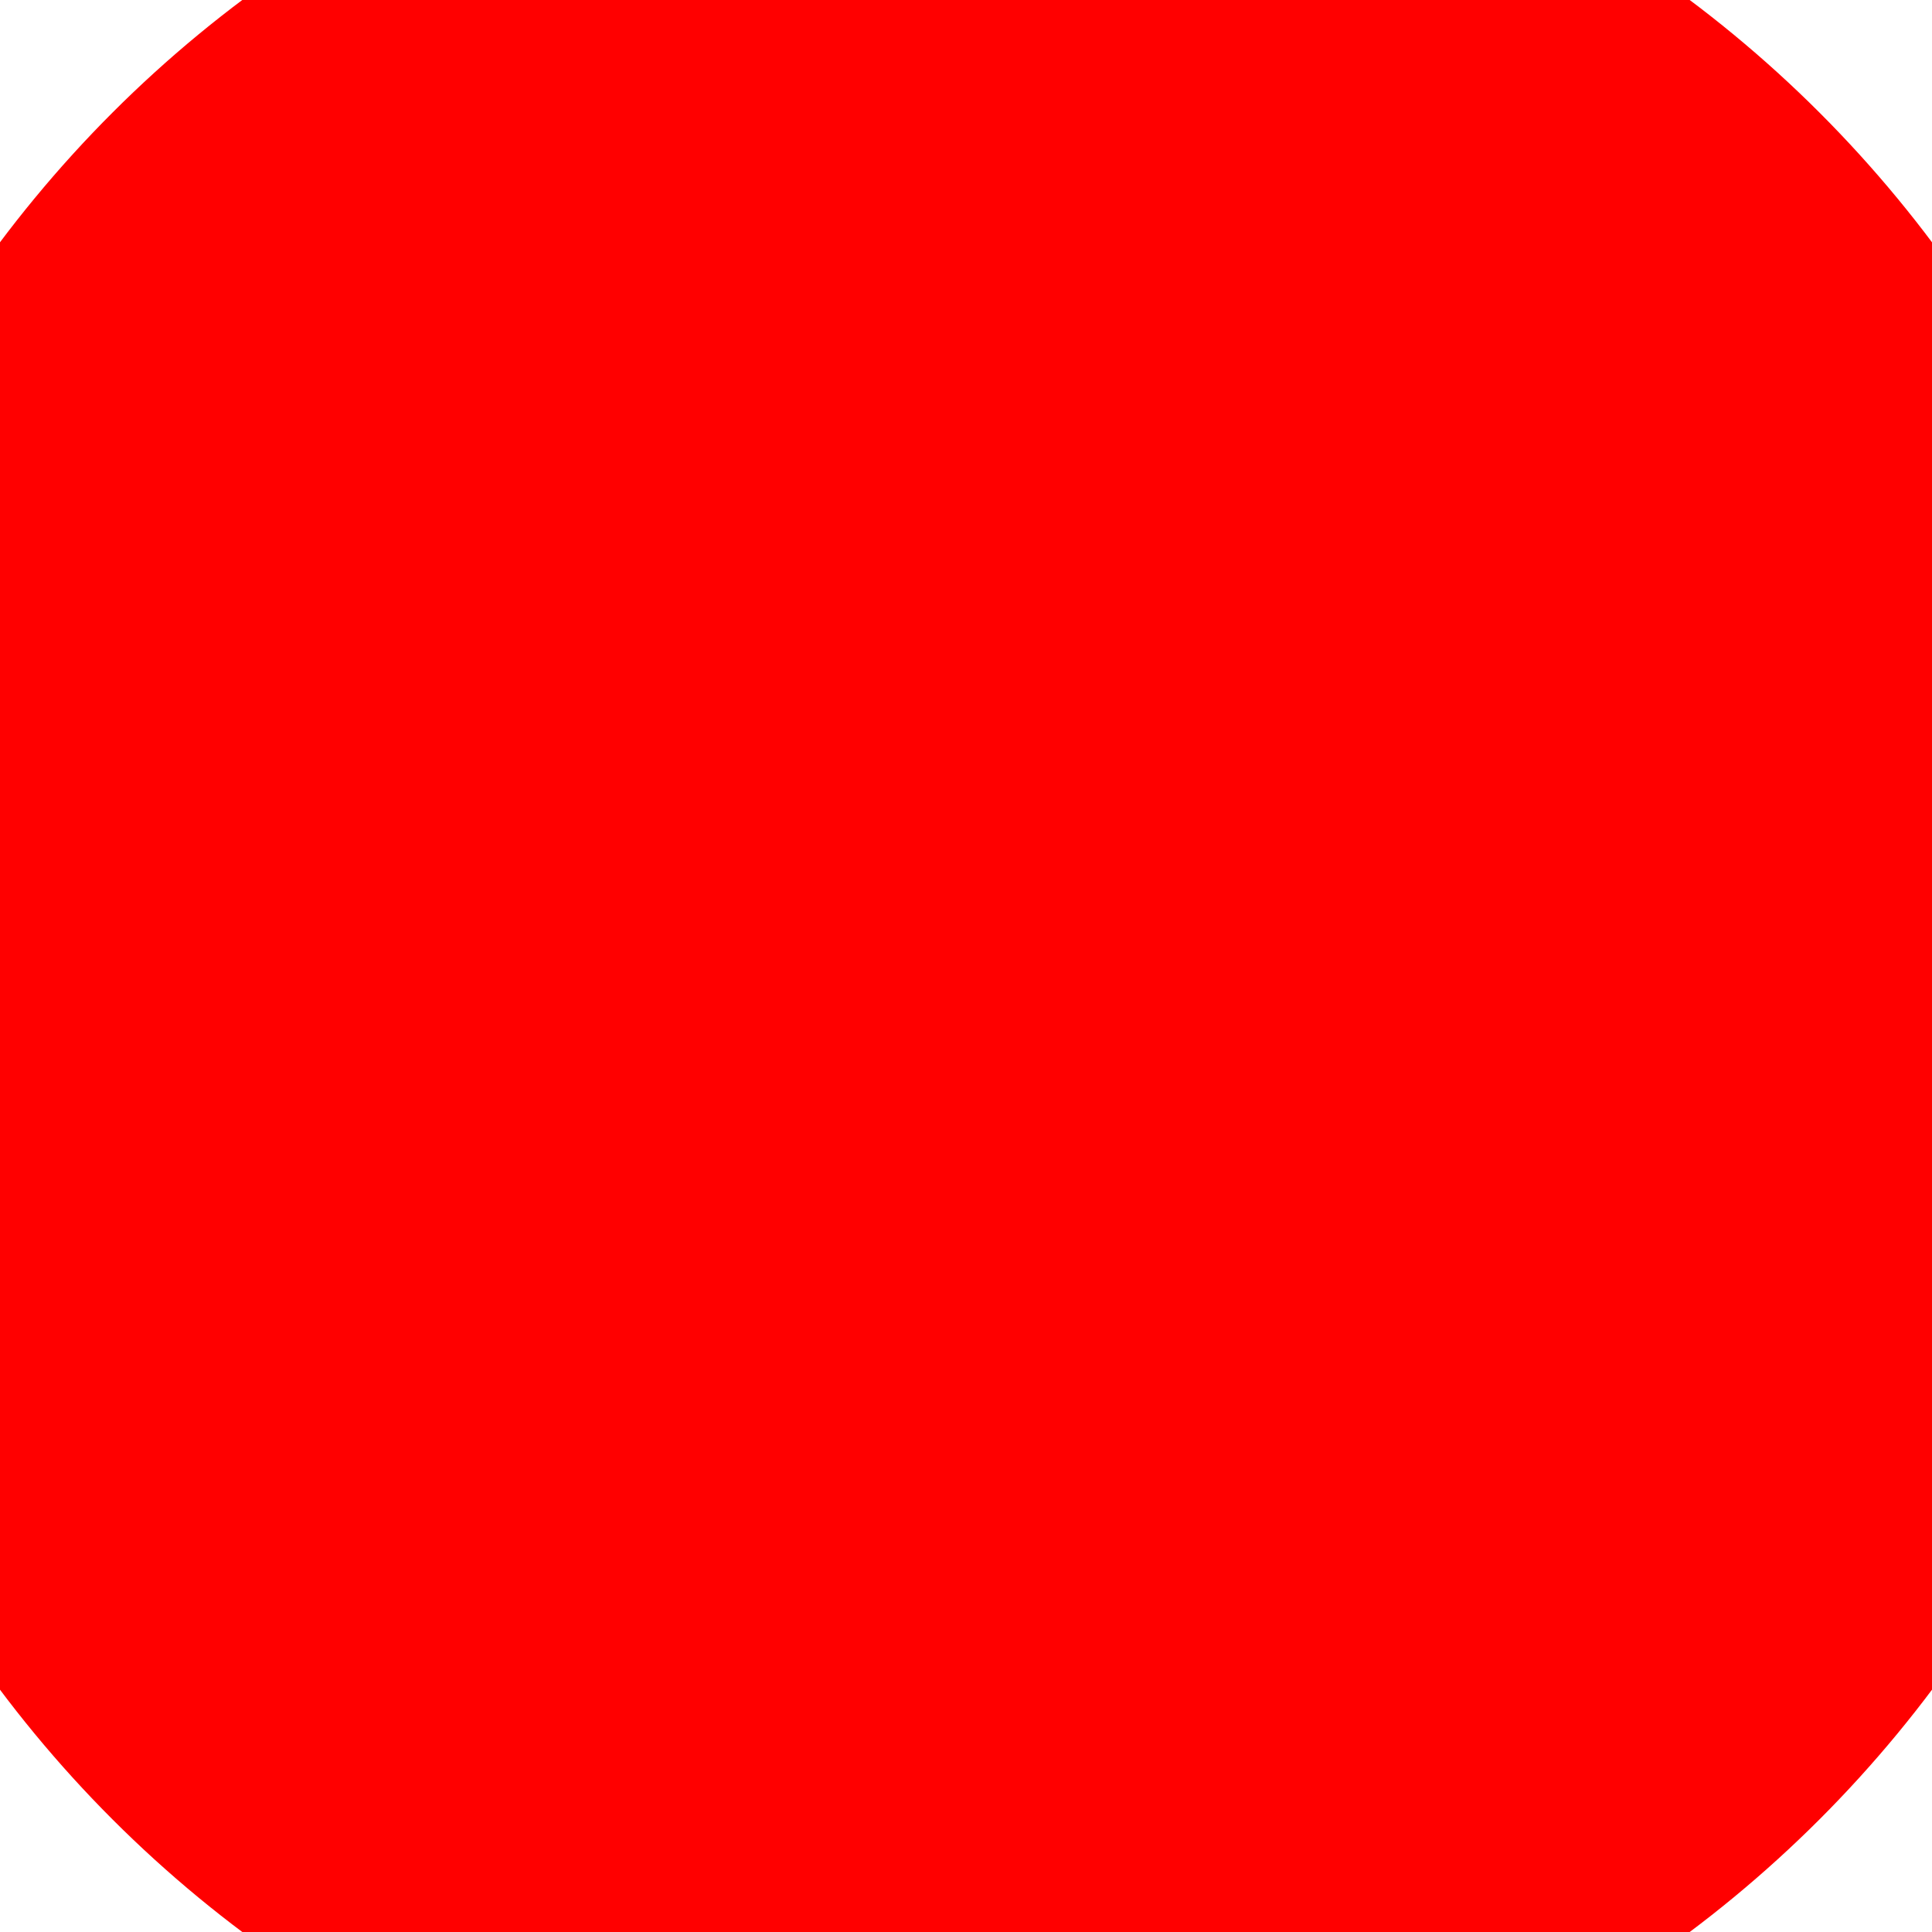
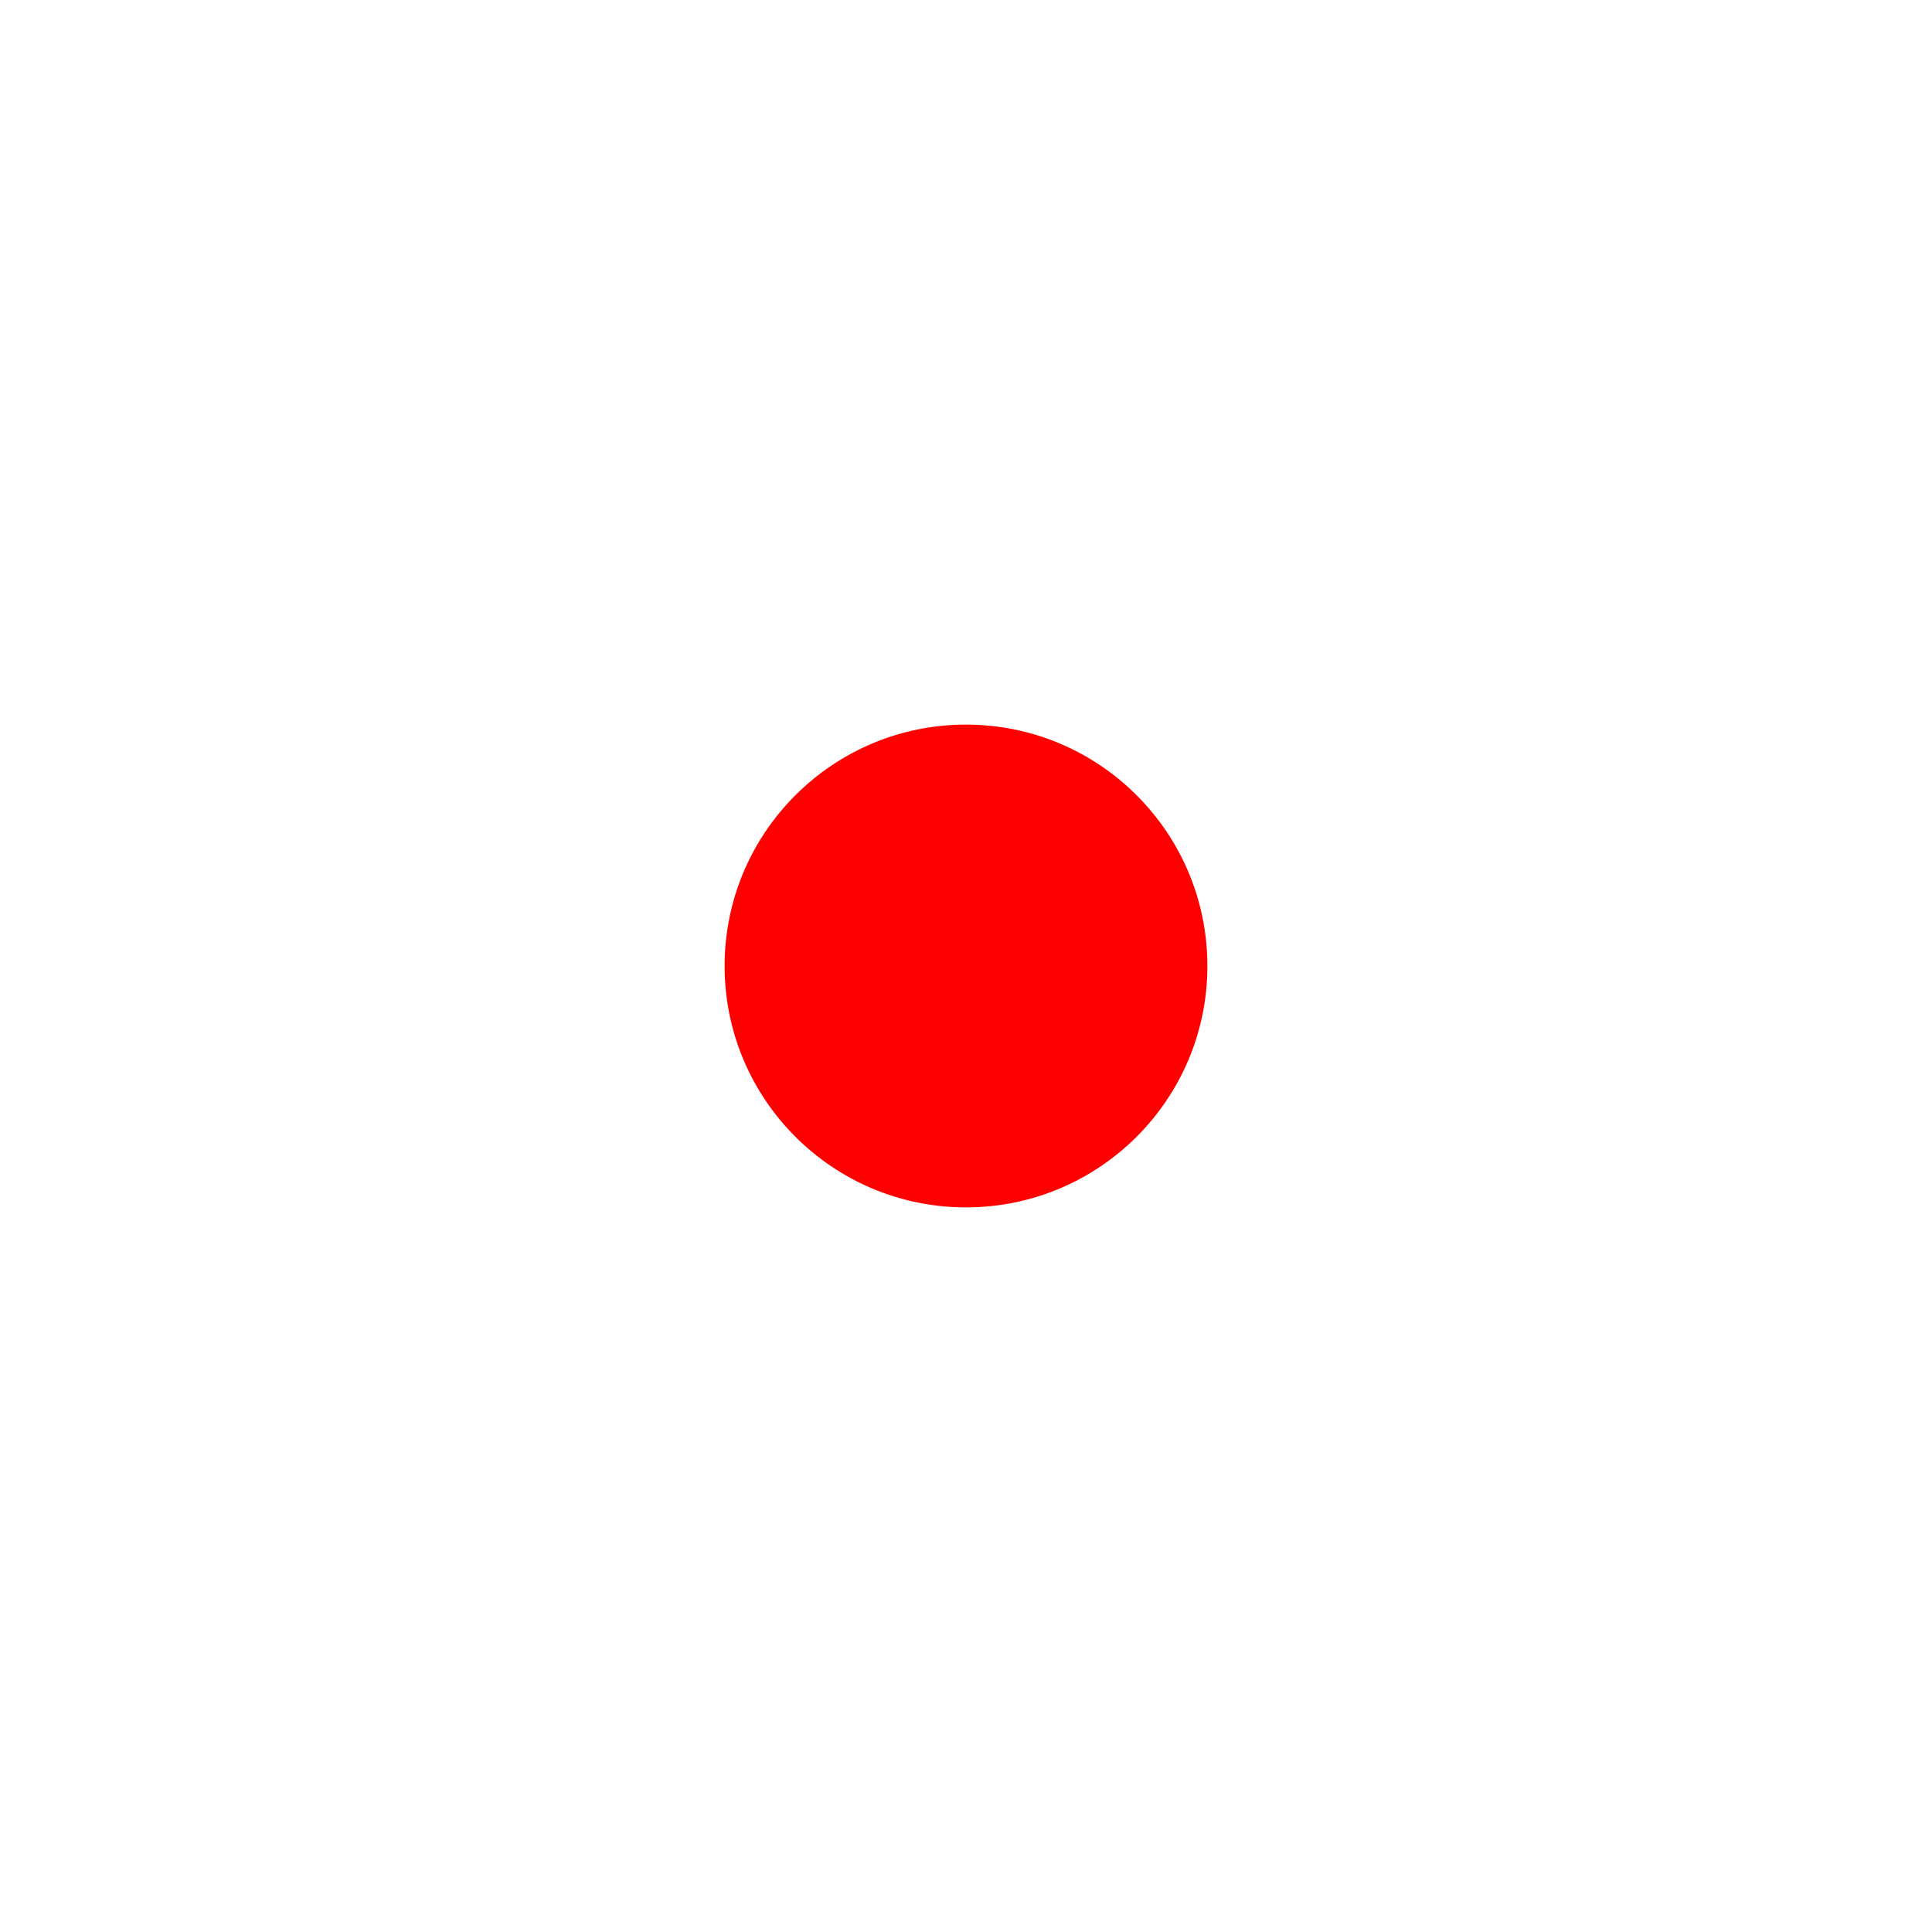
<svg xmlns="http://www.w3.org/2000/svg" width="360" height="360" viewBox="0 0 360 360" version="1.1">
  <rect x="0" y="0" width="360" height="360" style="fill:white;" />
-   <circle cx="180.0" cy="180.0" r="224.9" fill="rgb(255,0,0)" />
+   <circle cx="180.0" cy="180.0" r="44.98" fill="rgb(255,0,0)" />
</svg>
